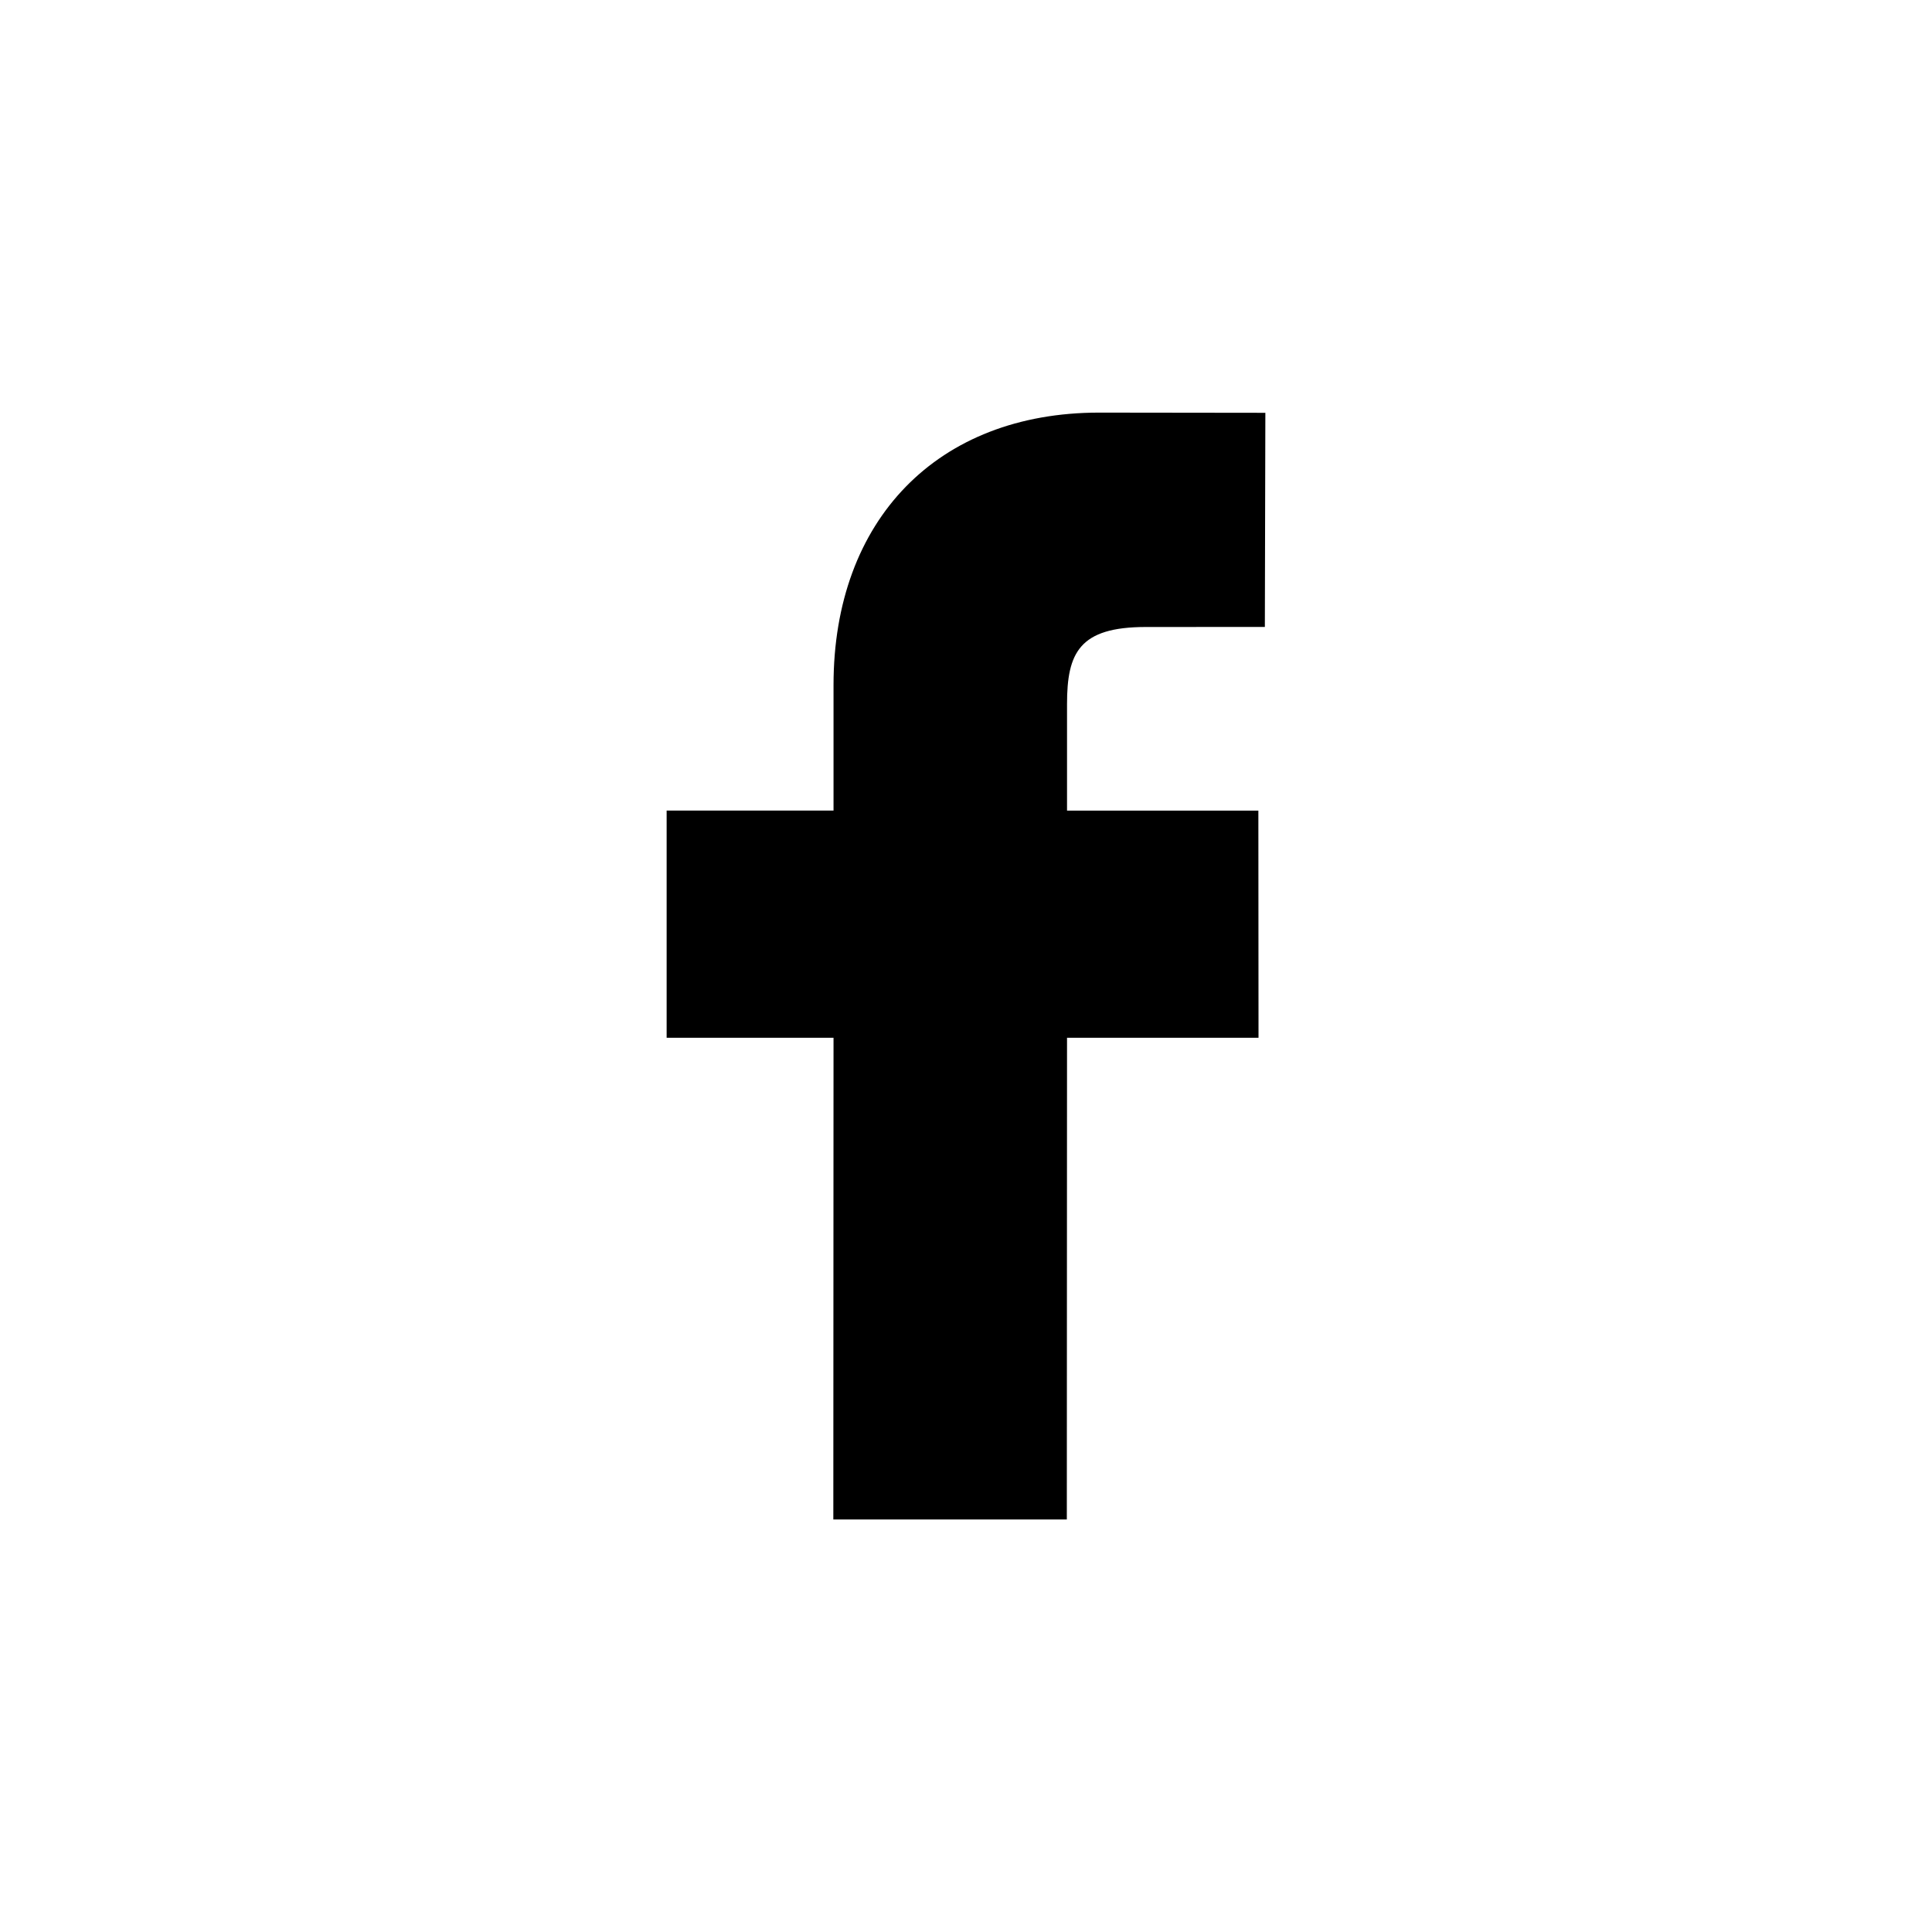
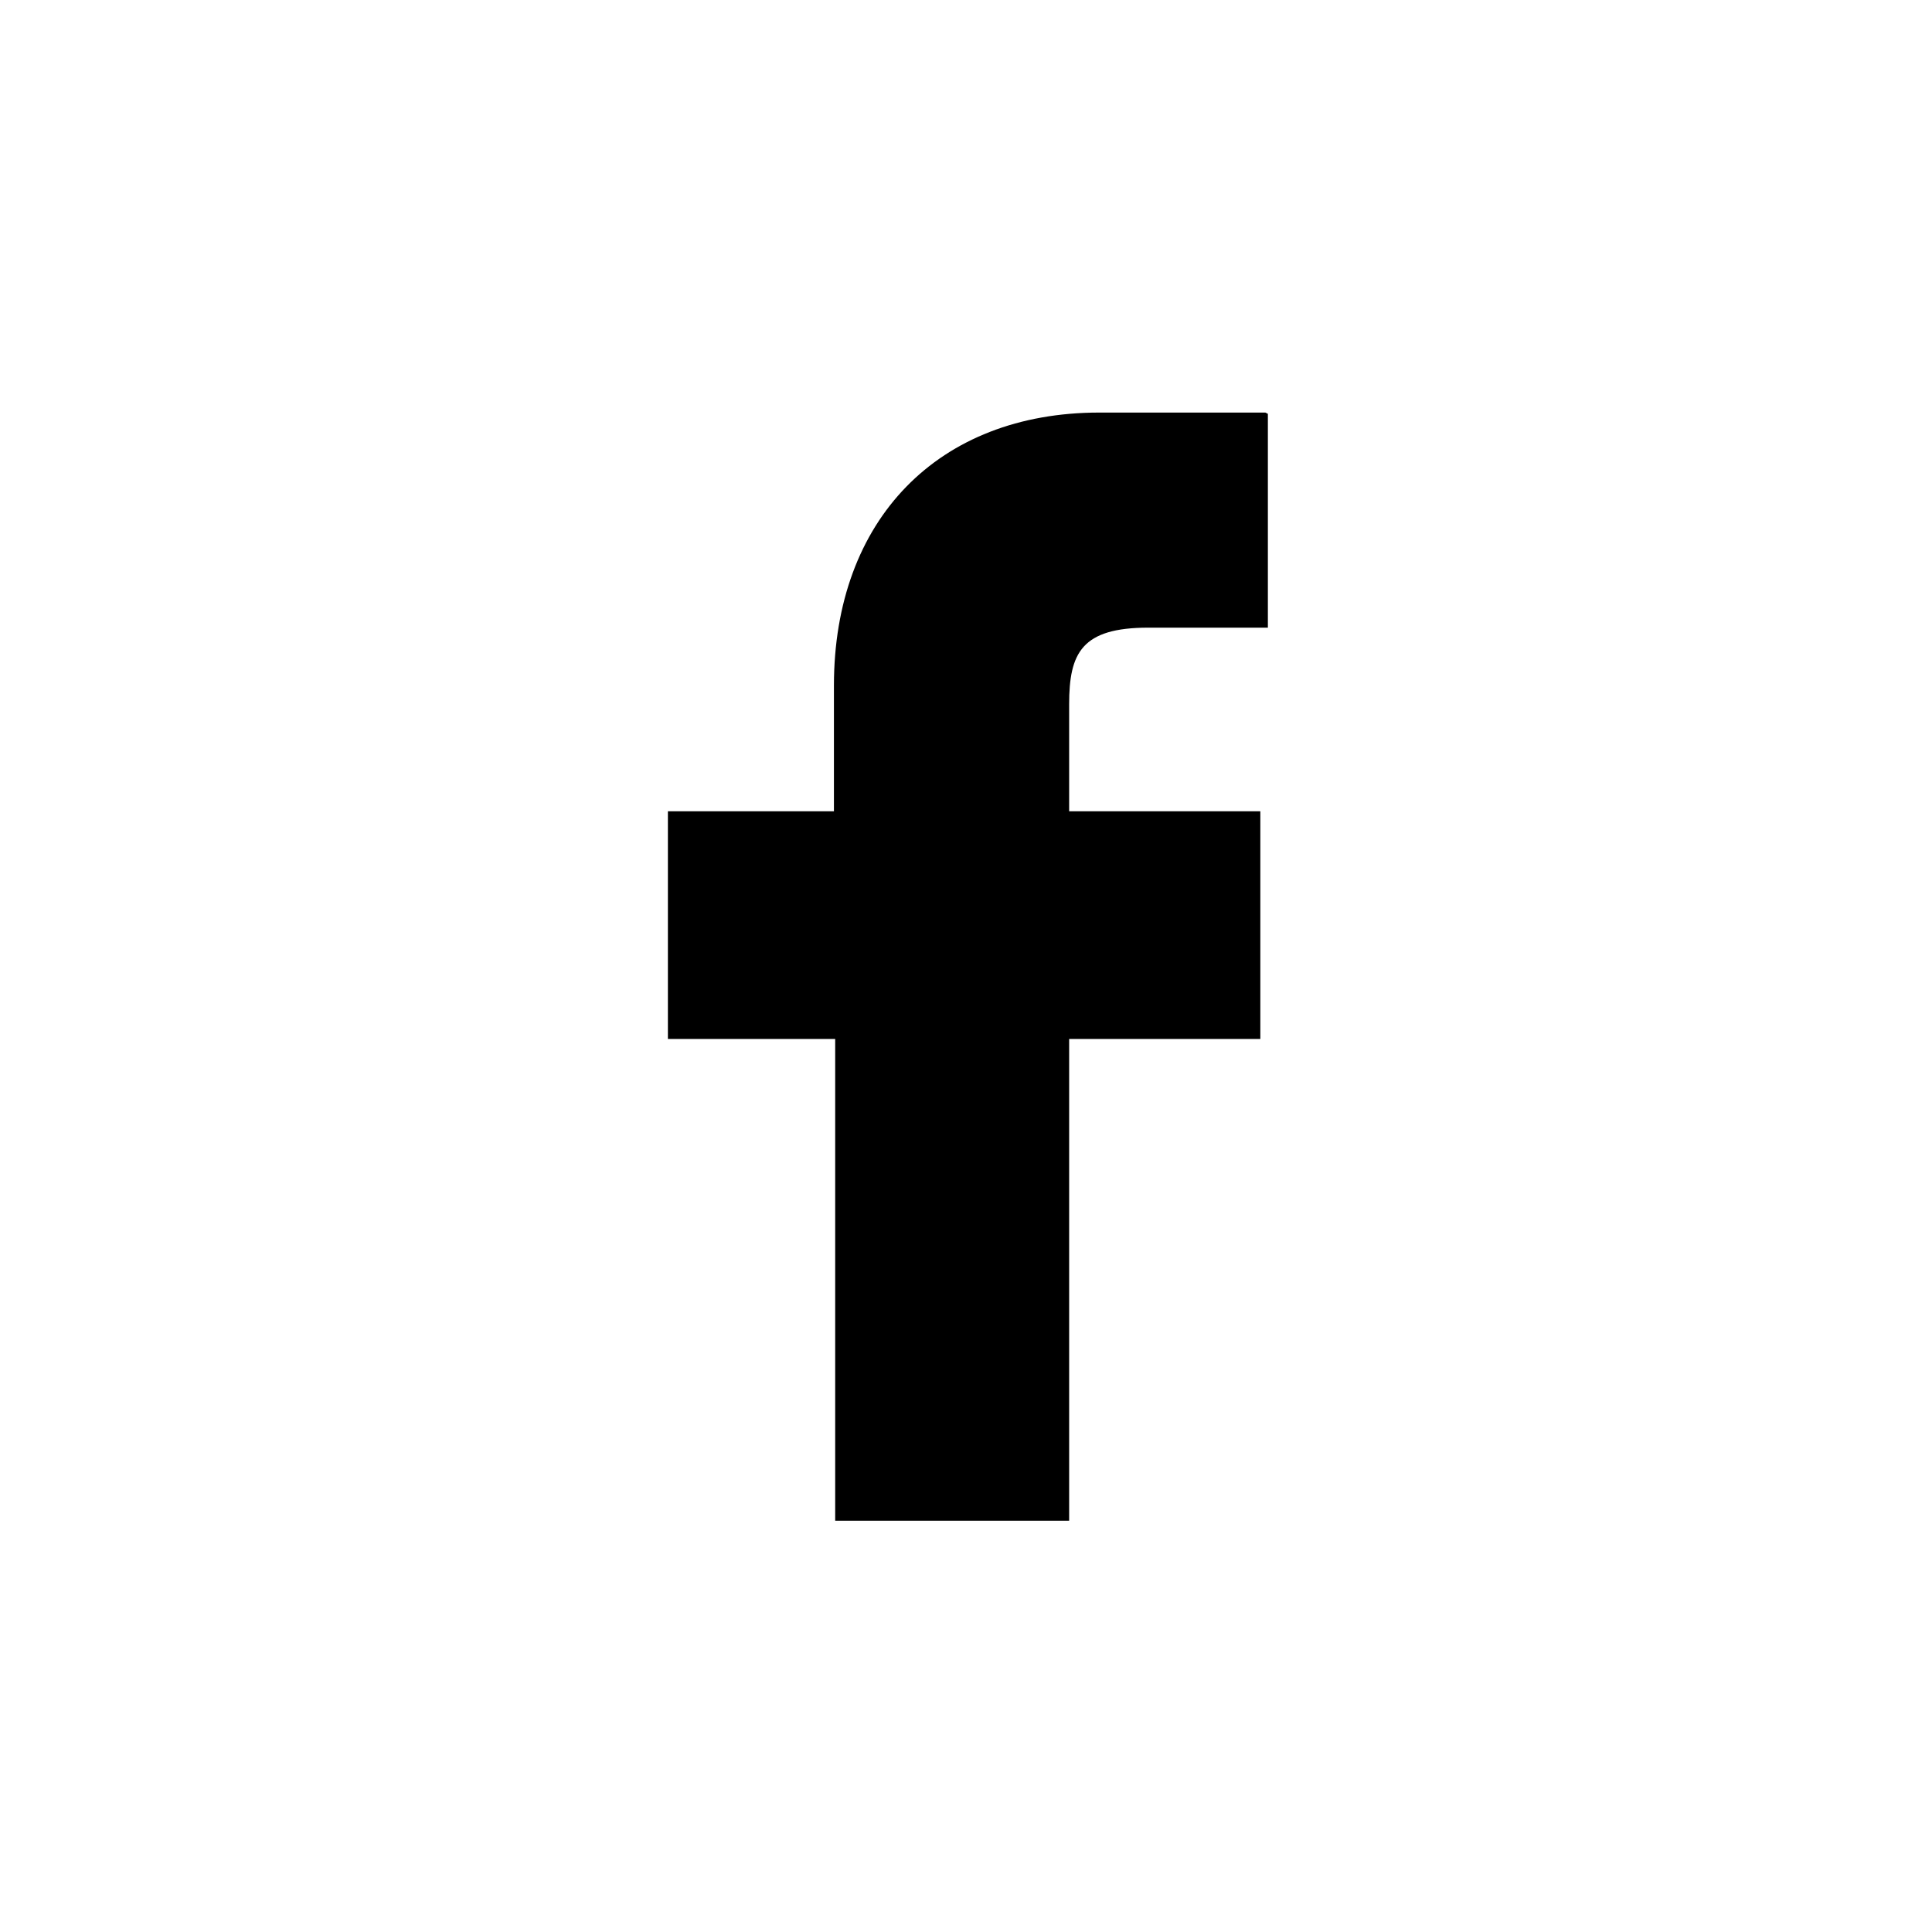
- <svg xmlns="http://www.w3.org/2000/svg" fill="#000000" width="800px" height="800px" viewBox="-3.2 -3.2 38.40 38.40">
-   <path d="M21.95 5.005l-3.306-.004c-3.206 0-5.277 2.124-5.277 5.415v2.495H10.05v4.515h3.317l-.004 9.575h4.641l.004-9.575h3.806l-.003-4.514h-3.803v-2.117c0-1.018.241-1.533 1.566-1.533l2.366-.001.01-4.256z" />
+ <svg xmlns="http://www.w3.org/2000/svg" fill="#000000" width="32px" height="32px" viewBox="-0.128 -0.128 1.536 1.536">
+   <path d="M0.878 0.200l-0.132-.000c-0.128 0-0.211 0.085-0.211 0.217v0.100h-0.132v0.181h0.133l-.000 0.383h0.186l.000-0.383h0.152l-.000-0.181h-0.152v-0.085c0-0.041 0.010-0.061 0.063-0.061l0.095-.000 .000-0.170z" />
</svg>
